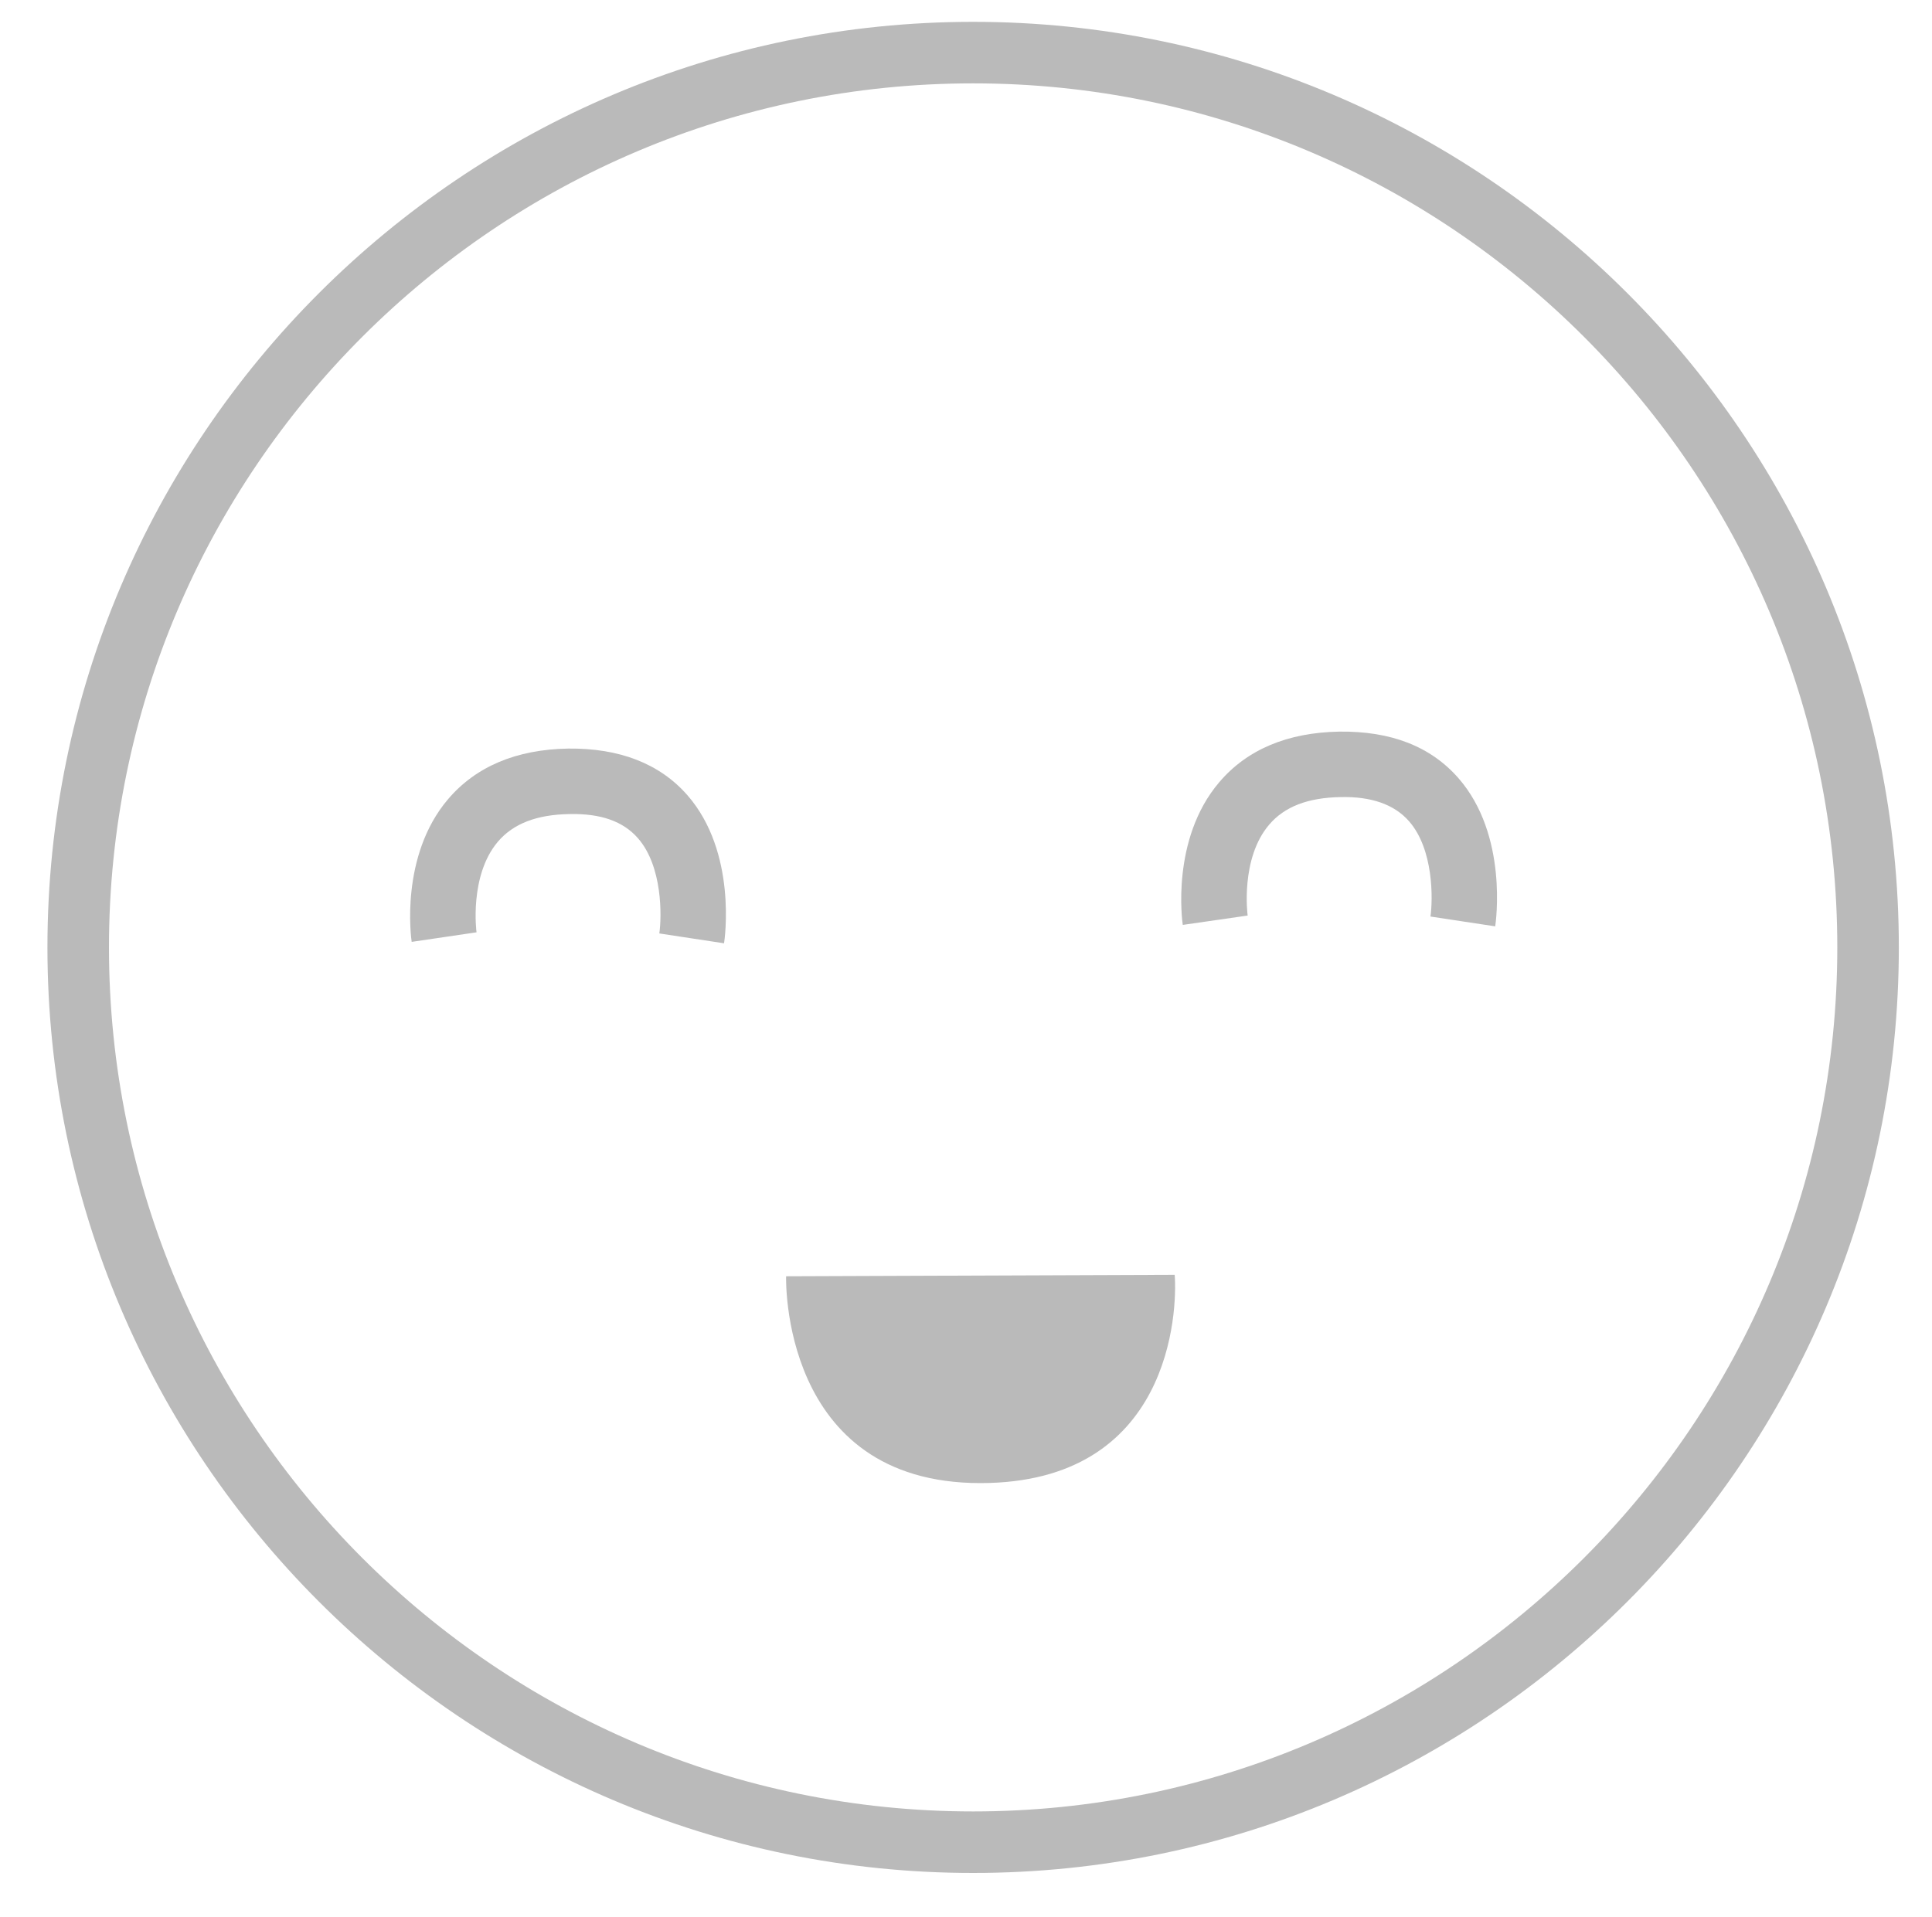
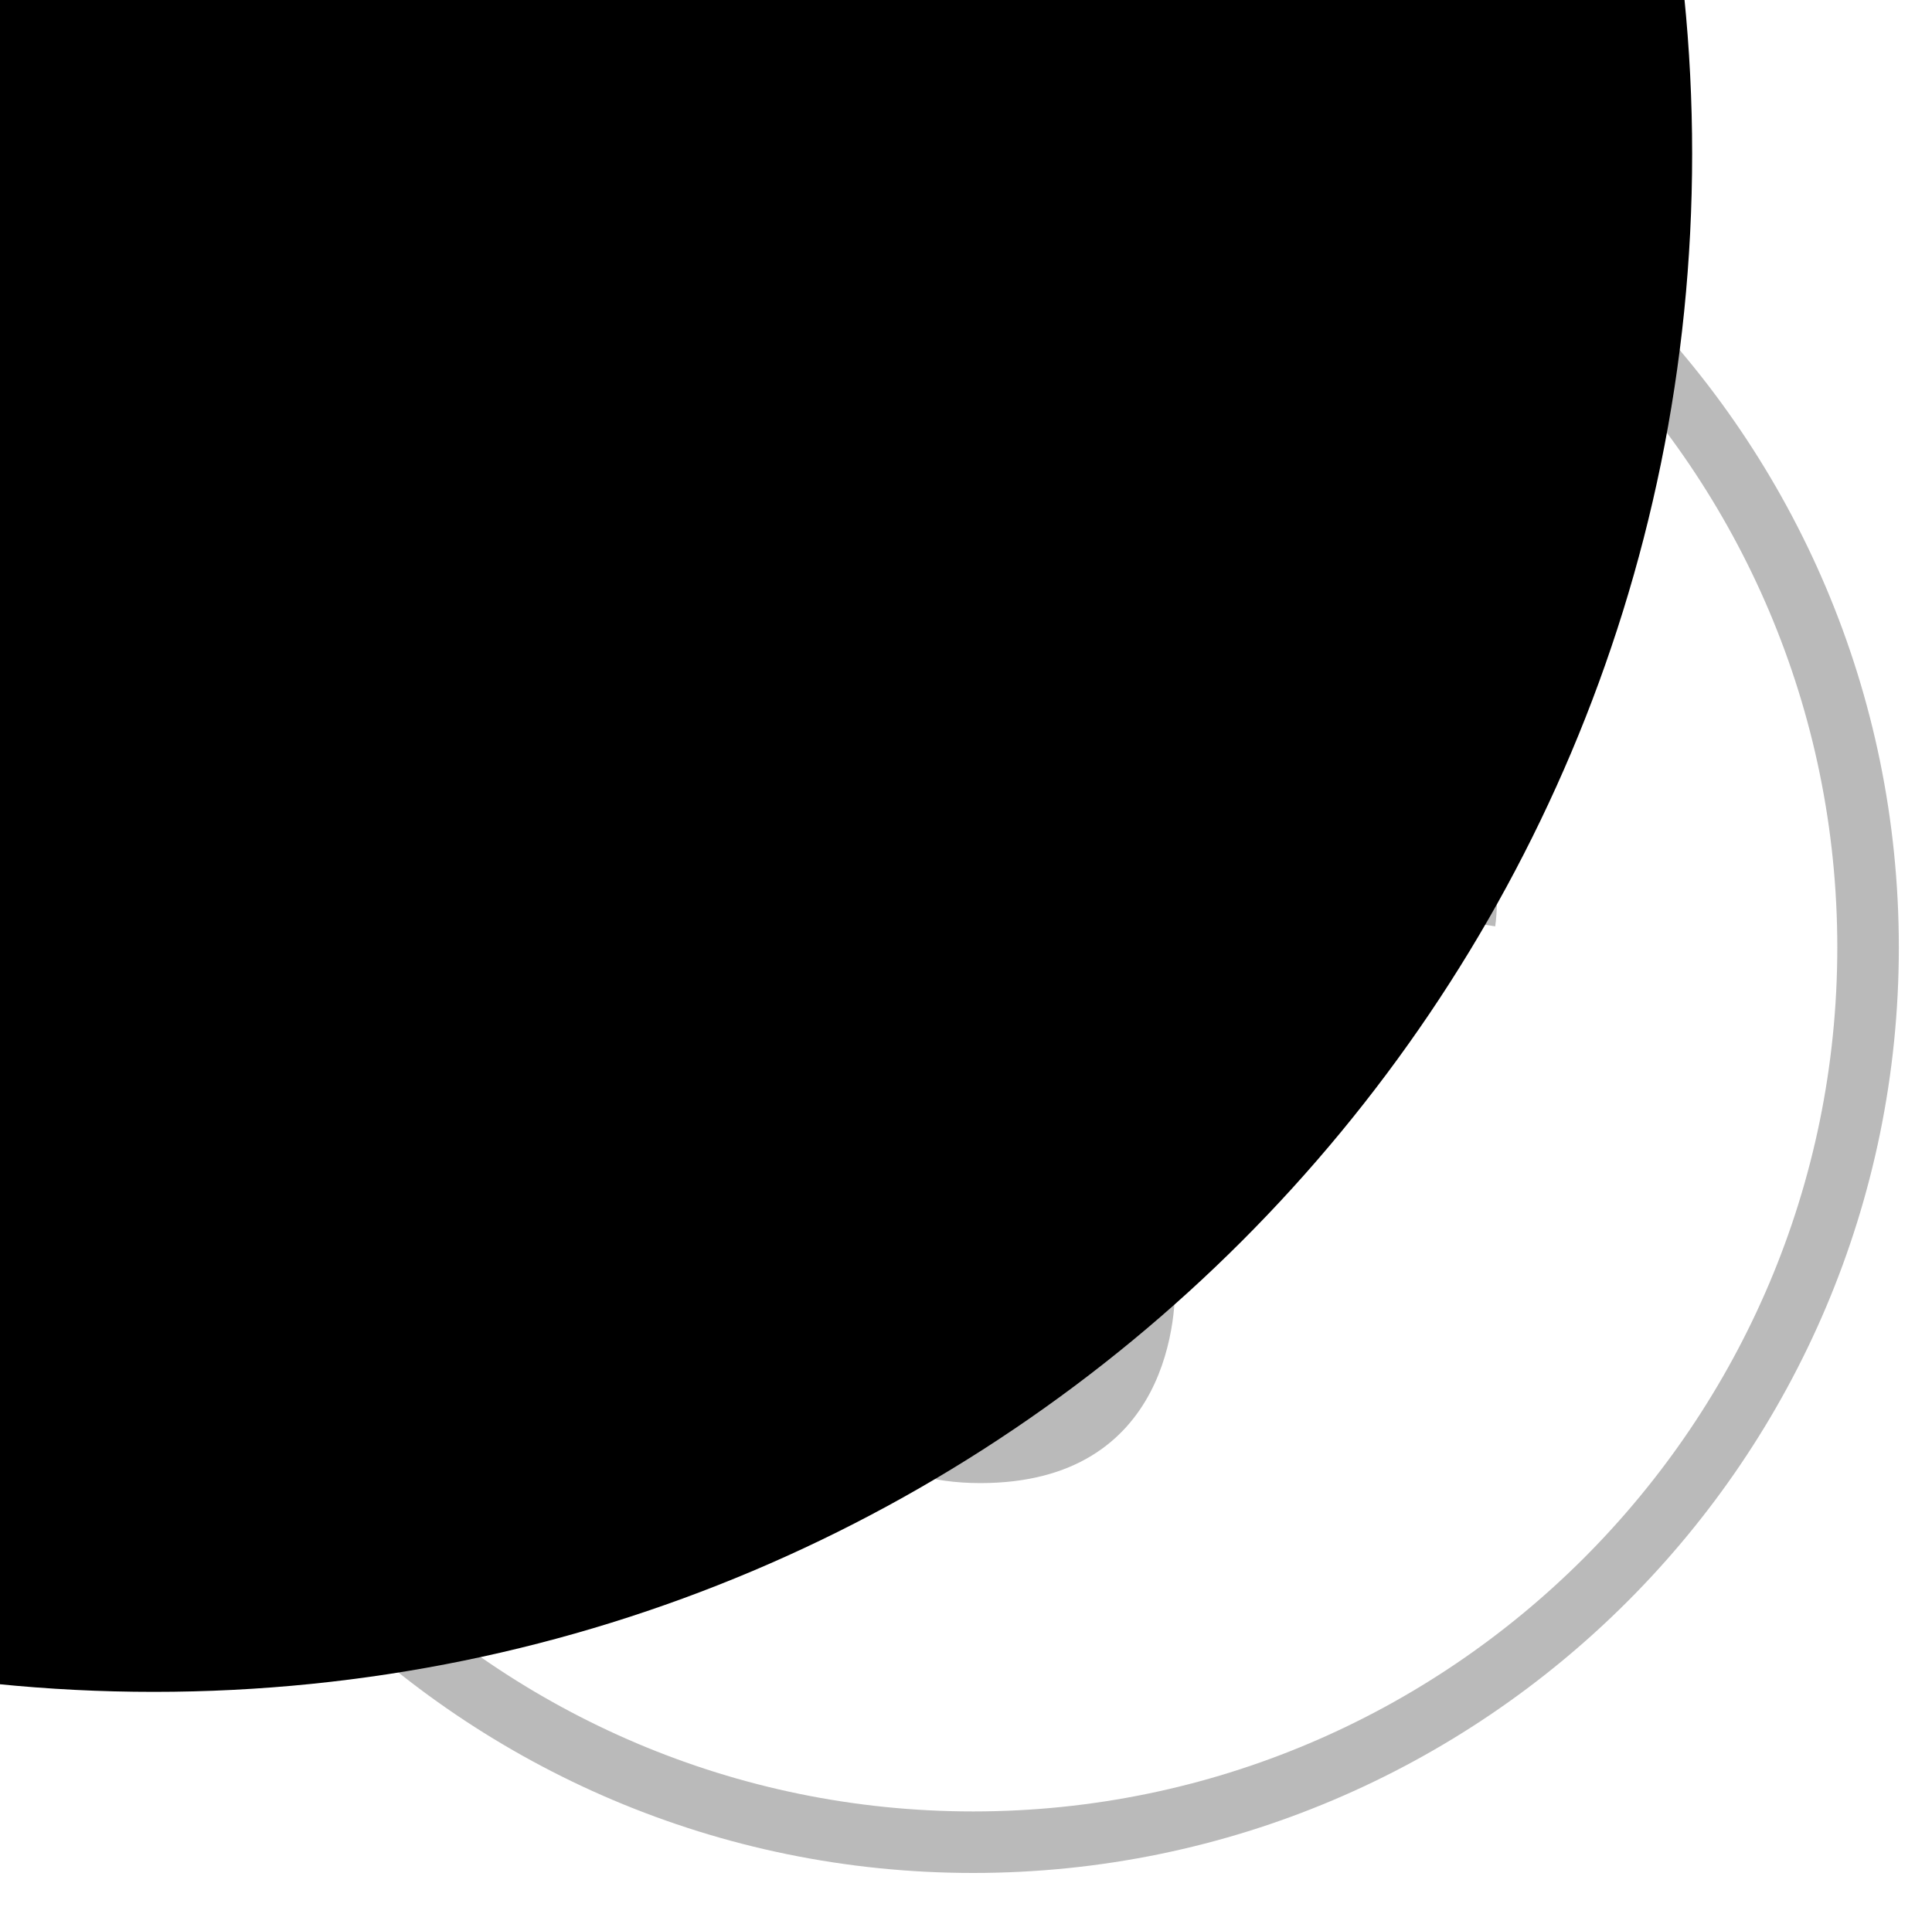
<svg xmlns="http://www.w3.org/2000/svg" version="1.1" id="Layer_1" x="0px" y="0px" width="62.796px" height="62.304px" viewBox="0 0 62.796 62.304" enable-background="new 0 0 62.796 62.304" xml:space="preserve">
  <path fill="#BABABA" d="M-211.882,61.785c-16.59,0-30.088-13.498-30.088-30.089s13.498-30.089,30.088-30.089  c16.592,0,30.089,13.498,30.089,30.089S-195.29,61.785-211.882,61.785z M-211.882,3.607c-15.487,0-28.088,12.601-28.088,28.089  s12.601,28.089,28.088,28.089c15.488,0,28.089-12.601,28.089-28.089S-196.394,3.607-211.882,3.607z" />
  <path fill="#BABABA" d="M31.63,60.887c-16.591,0-30.088-13.498-30.088-30.089S15.039,0.71,31.63,0.71s30.088,13.497,30.088,30.088  S48.221,60.887,31.63,60.887z M31.63,2.71c-15.487,0-28.088,12.601-28.088,28.088c0,15.488,12.601,28.089,28.088,28.089  s28.088-12.601,28.088-28.089C59.718,15.311,47.117,2.71,31.63,2.71z" />
  <path fill="#BABABA" d="M-46.87,60.177c-16.591,0-30.089-13.497-30.089-30.087C-76.959,13.498-63.461,0-46.87,0  s30.089,13.498,30.089,30.09C-16.781,46.68-30.279,60.177-46.87,60.177z M-46.87,2c-15.488,0-28.089,12.601-28.089,28.09  c0,15.487,12.601,28.087,28.089,28.087s28.089-12.6,28.089-28.087C-18.781,14.601-31.382,2-46.87,2z" />
  <g>
    <path id="allo" class="gg" fill="#BABABA" d="M25.551,41.49c0,0-0.212,6.723,6.314,6.723c6.213,0,6.406-5.605,6.316-6.771" />
    <path fill="#BABABA" d="M23.534,30.665l-2.104-0.32c0.079-0.548,0.11-2.182-0.698-3.1c-0.479-0.544-1.2-0.804-2.226-0.781   c-1.065,0.018-1.825,0.313-2.324,0.899c-0.935,1.104-0.697,2.928-0.693,2.945l-2.108,0.311c-0.018-0.112-0.389-2.787,1.179-4.635   c0.905-1.065,2.221-1.621,3.911-1.649c1.647-0.018,2.966,0.48,3.871,1.515C23.965,27.706,23.554,30.546,23.534,30.665z" />
    <path fill="#BABABA" d="M48.599,30.114l-2.105-0.319c0.08-0.549,0.109-2.183-0.698-3.1c-0.479-0.545-1.226-0.807-2.225-0.783   c-1.062,0.019-1.82,0.311-2.317,0.894c-0.946,1.104-0.705,2.938-0.701,2.957l-2.109,0.304c-0.018-0.11-0.389-2.784,1.18-4.632   c0.904-1.067,2.221-1.622,3.91-1.651c1.679-0.02,2.967,0.48,3.872,1.515C49.027,27.156,48.617,29.995,48.599,30.114z" />
  </g>
+   <circle cx="5" cy="5" r="50" />
</svg>
